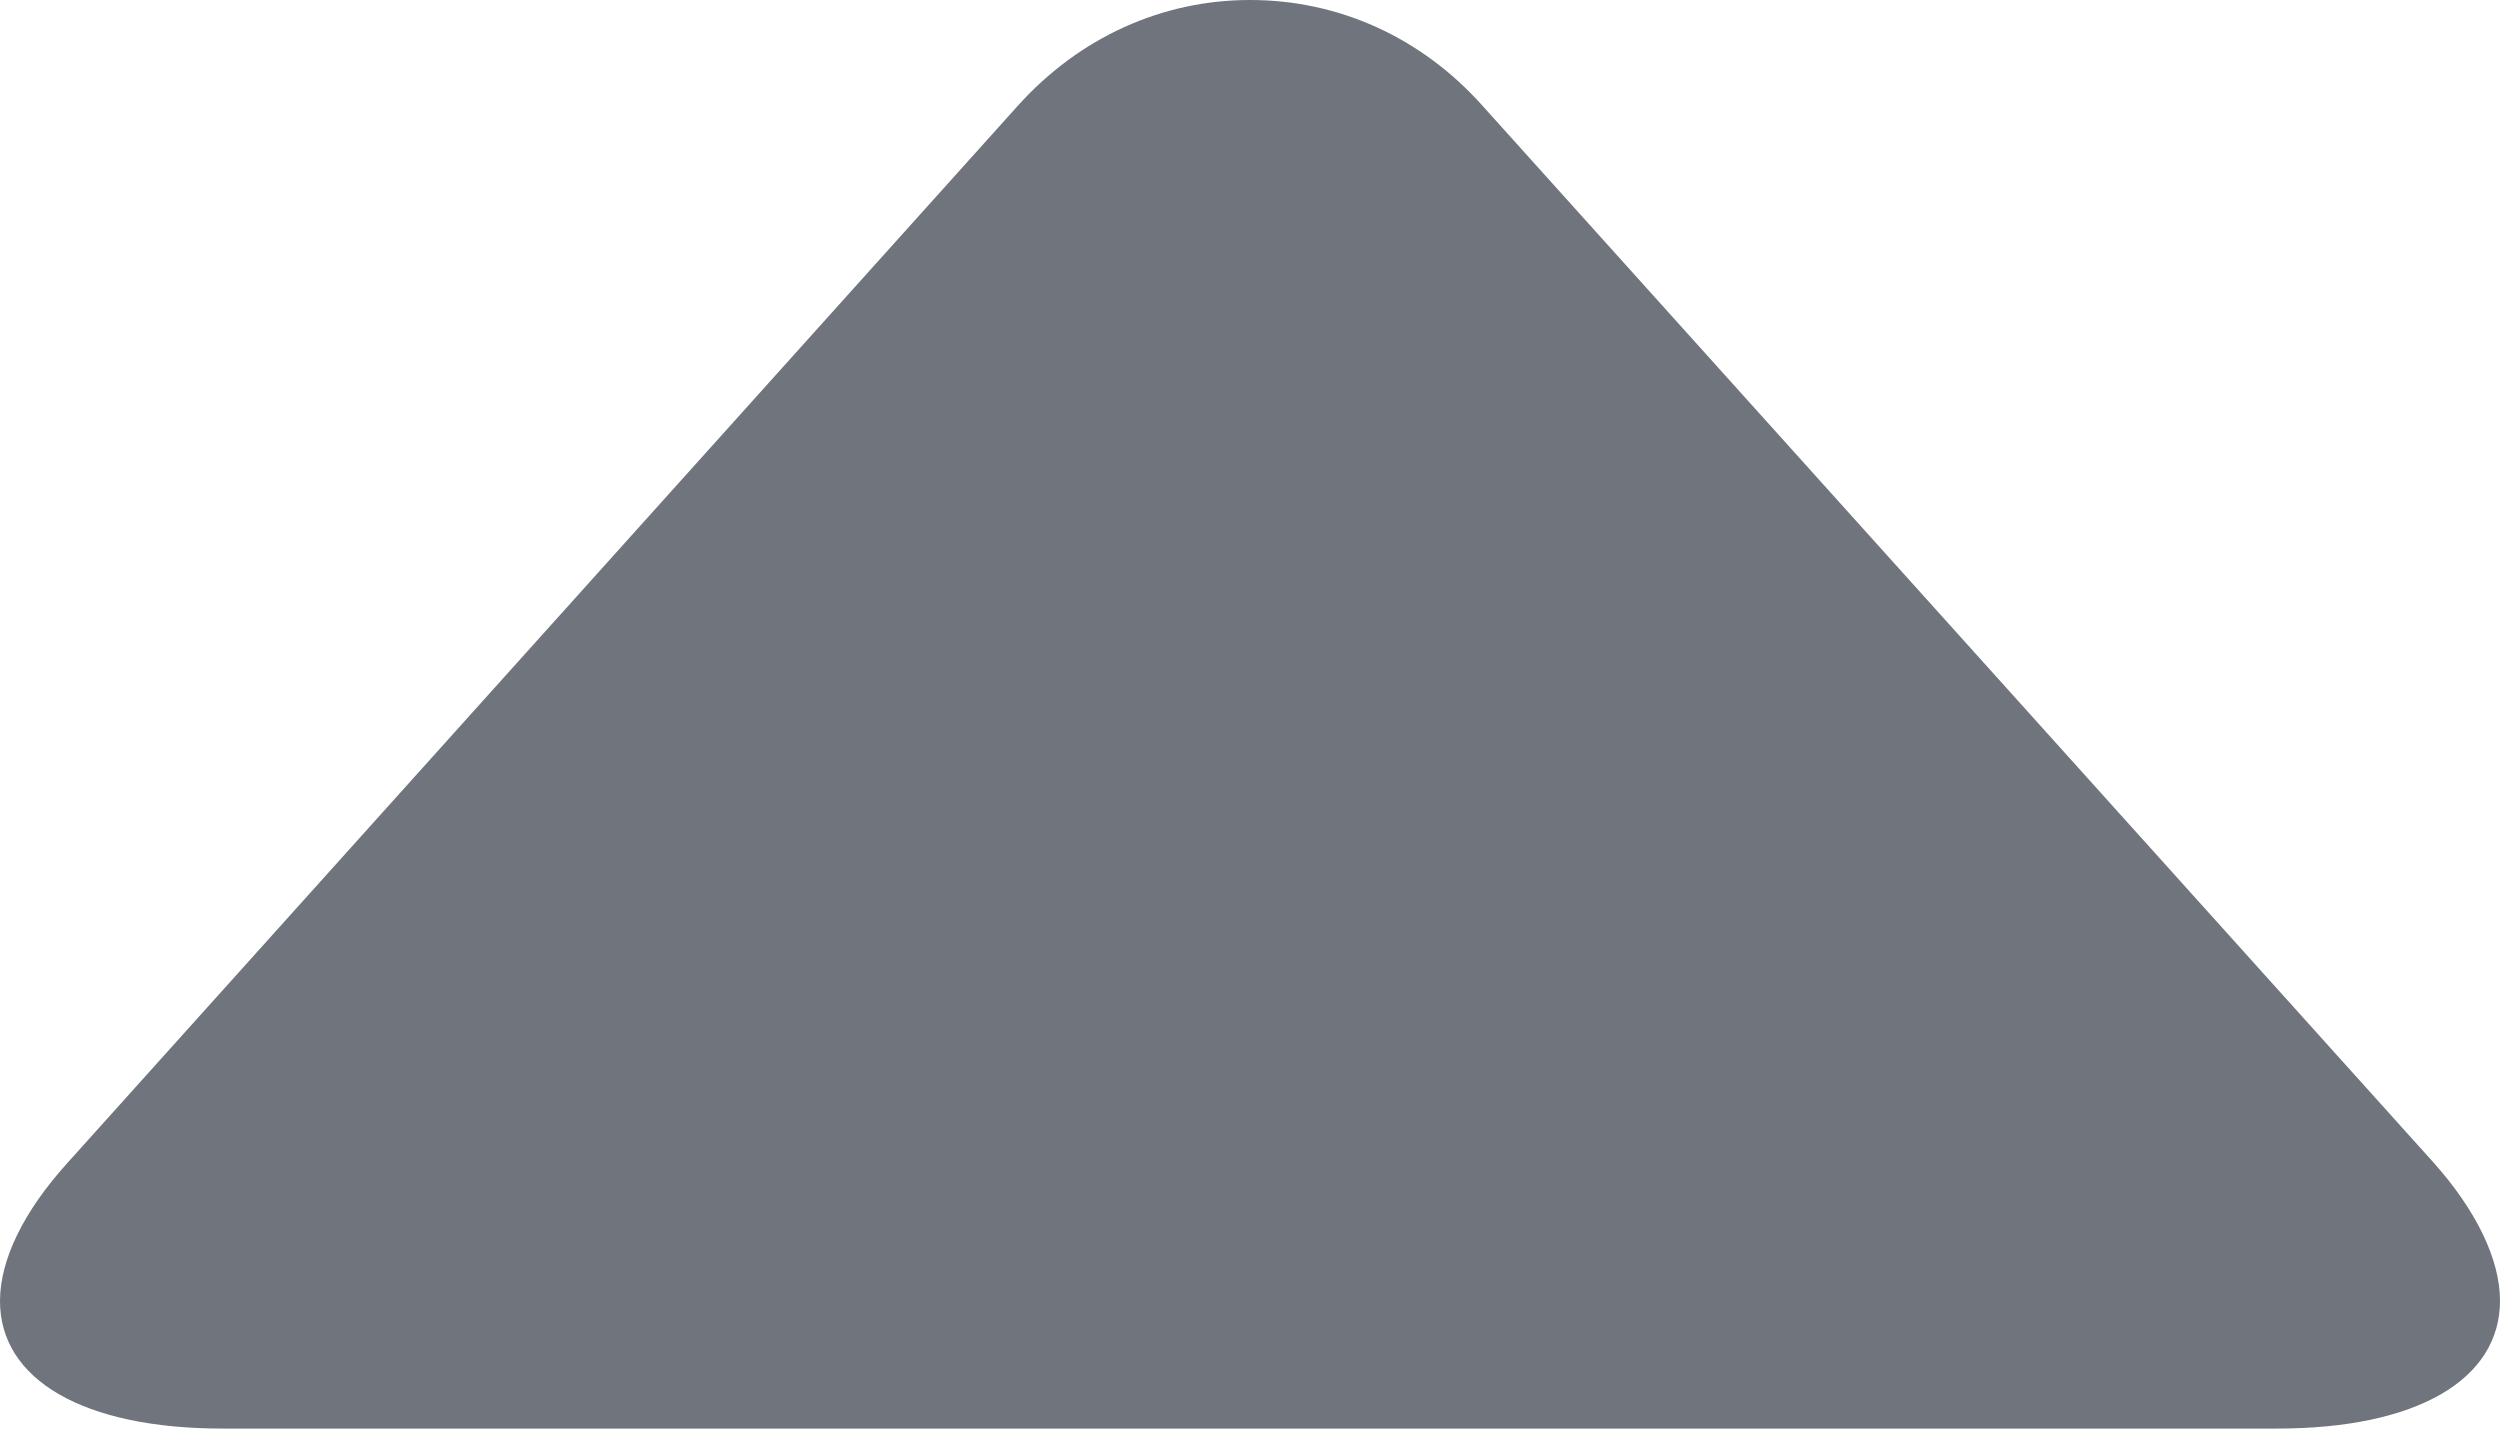
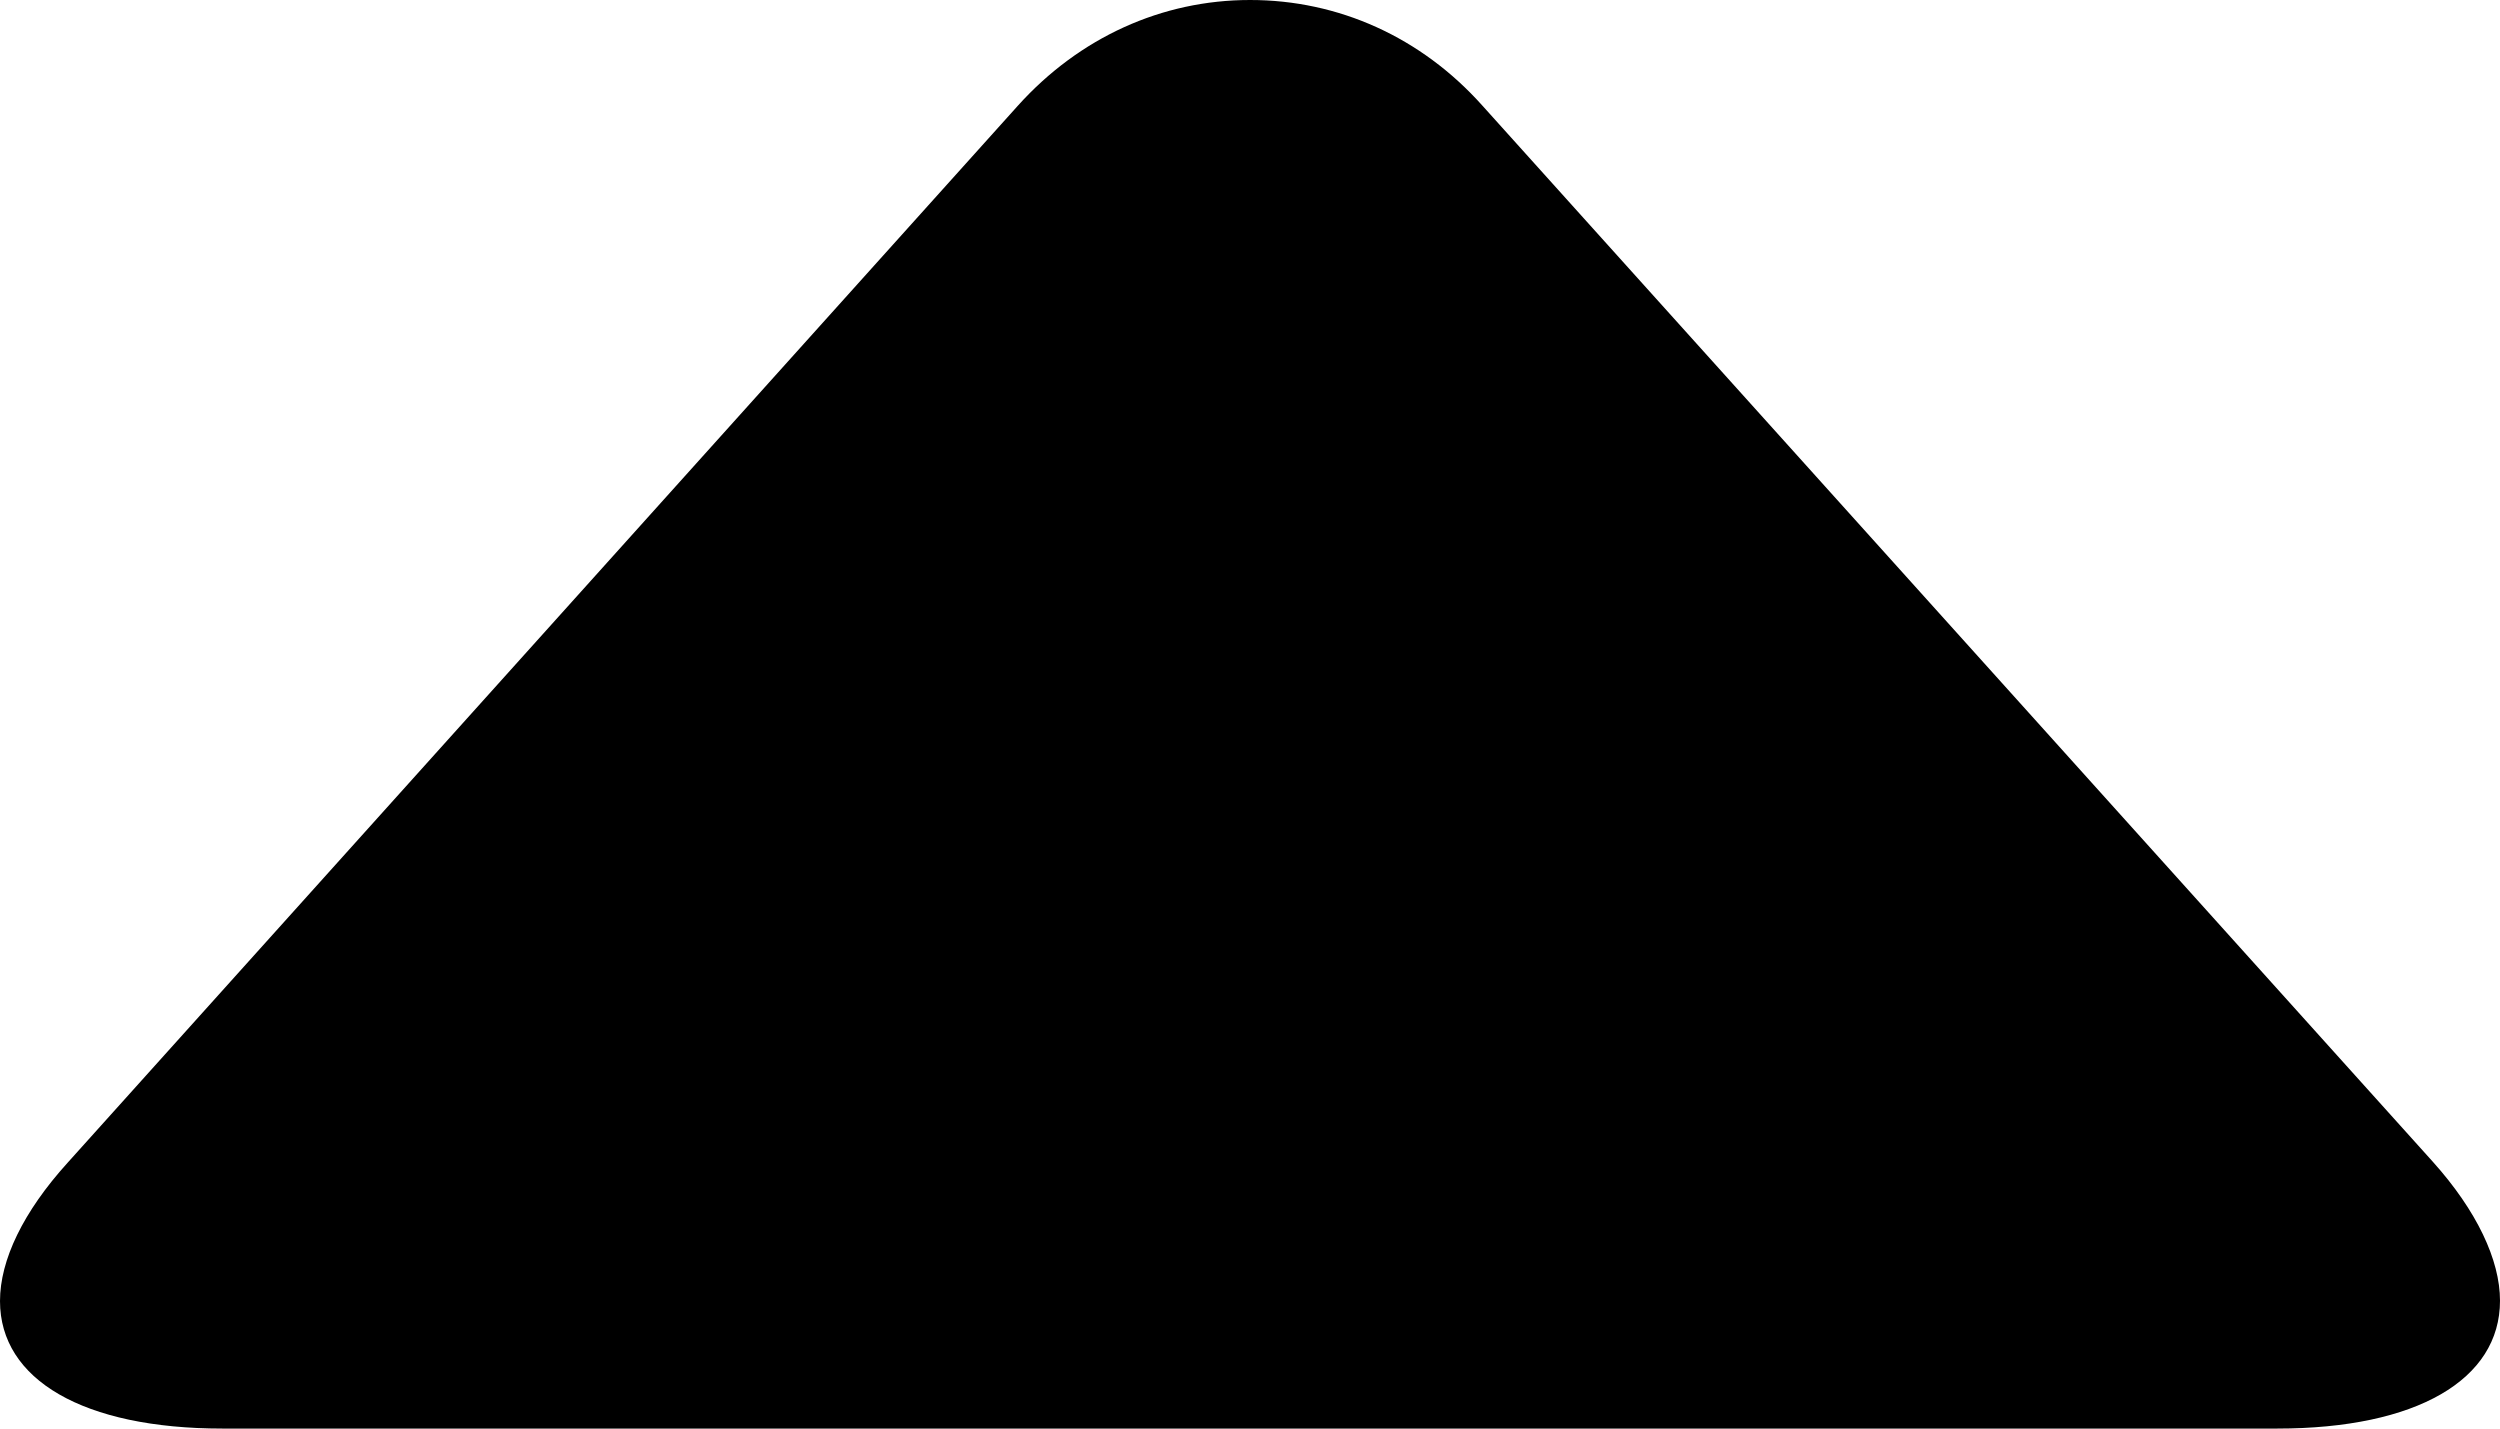
<svg xmlns="http://www.w3.org/2000/svg" width="7" height="4" viewBox="0 0 7 4" fill="none">
-   <path d="M4.15 0.295L6.812 3.253C6.935 3.39 7 3.528 7 3.642C7 3.863 6.767 4 6.376 4L0.623 4C0.233 4 0 3.863 0 3.643C0 3.528 0.065 3.393 0.189 3.256L2.85 0.296C3.022 0.105 3.253 0 3.5 0C3.748 -4.29153e-05 3.979 0.104 4.15 0.295Z" fill="#70747D" />
+   <path d="M4.15 0.295L6.812 3.253C6.935 3.39 7 3.528 7 3.642C7 3.863 6.767 4 6.376 4L0.623 4C0.233 4 0 3.863 0 3.643C0 3.528 0.065 3.393 0.189 3.256L2.85 0.296C3.022 0.105 3.253 0 3.5 0C3.748 -4.29153e-05 3.979 0.104 4.15 0.295Z" fill="#000" />
</svg>
